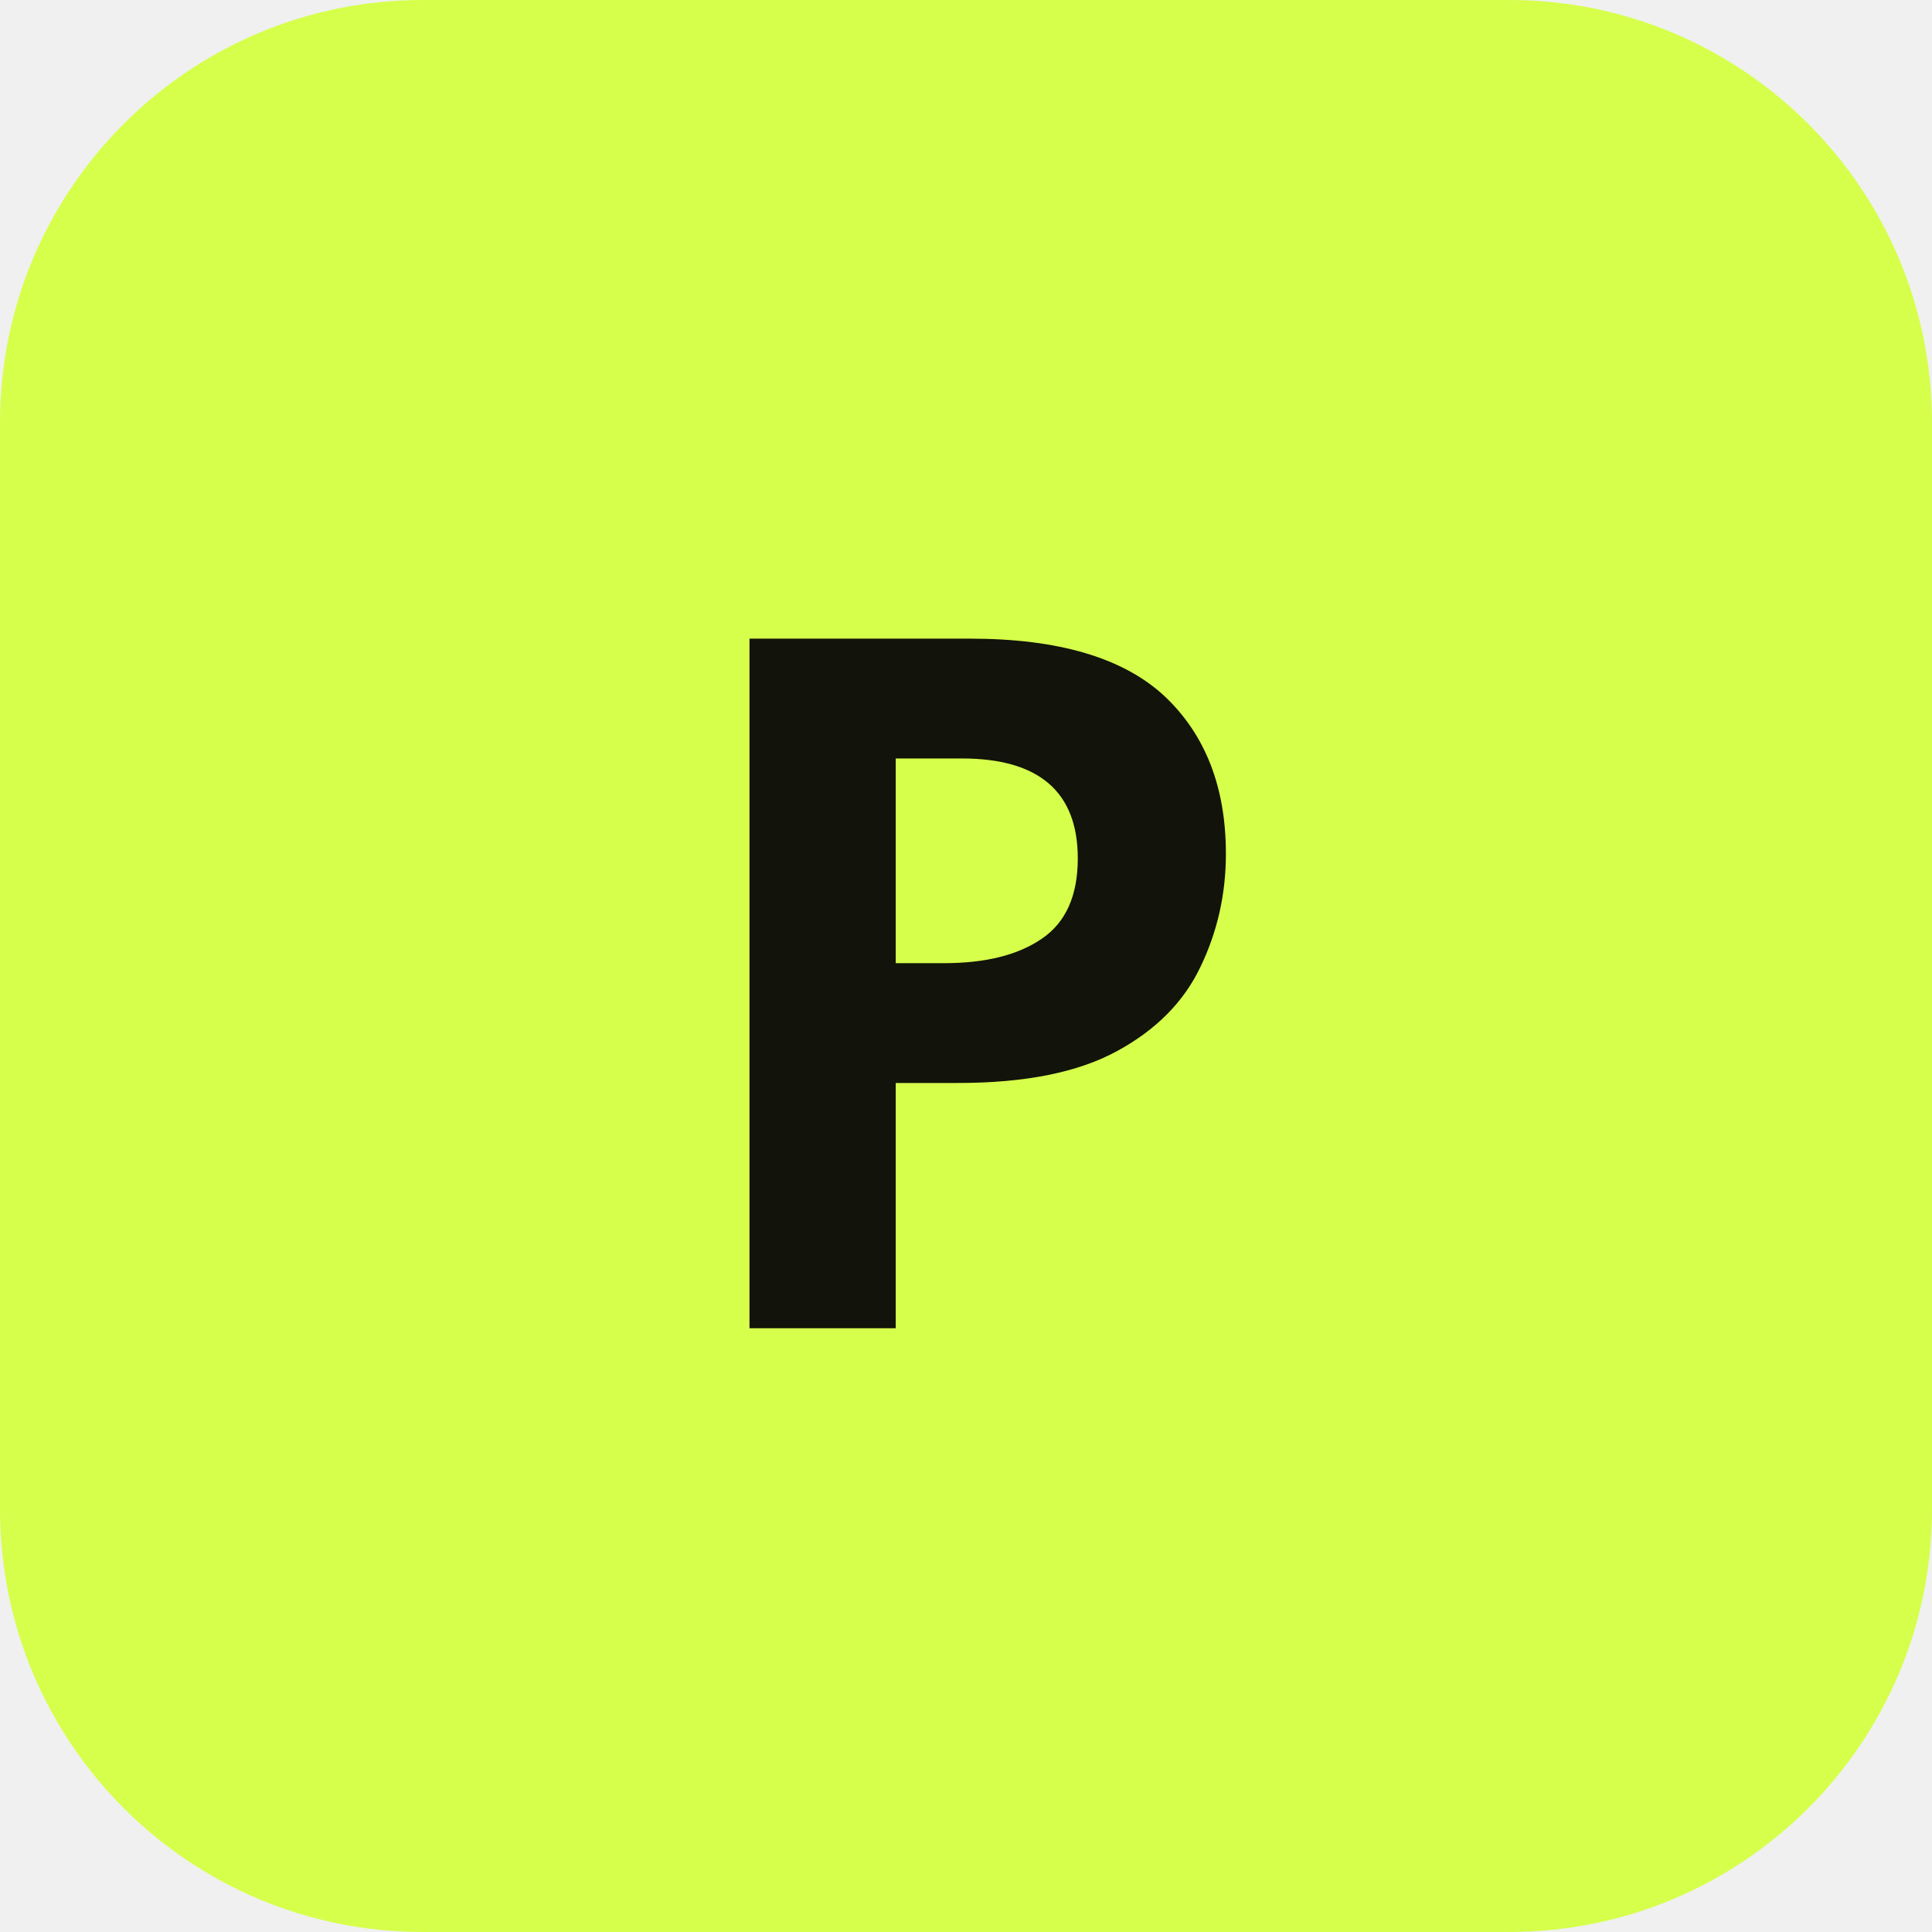
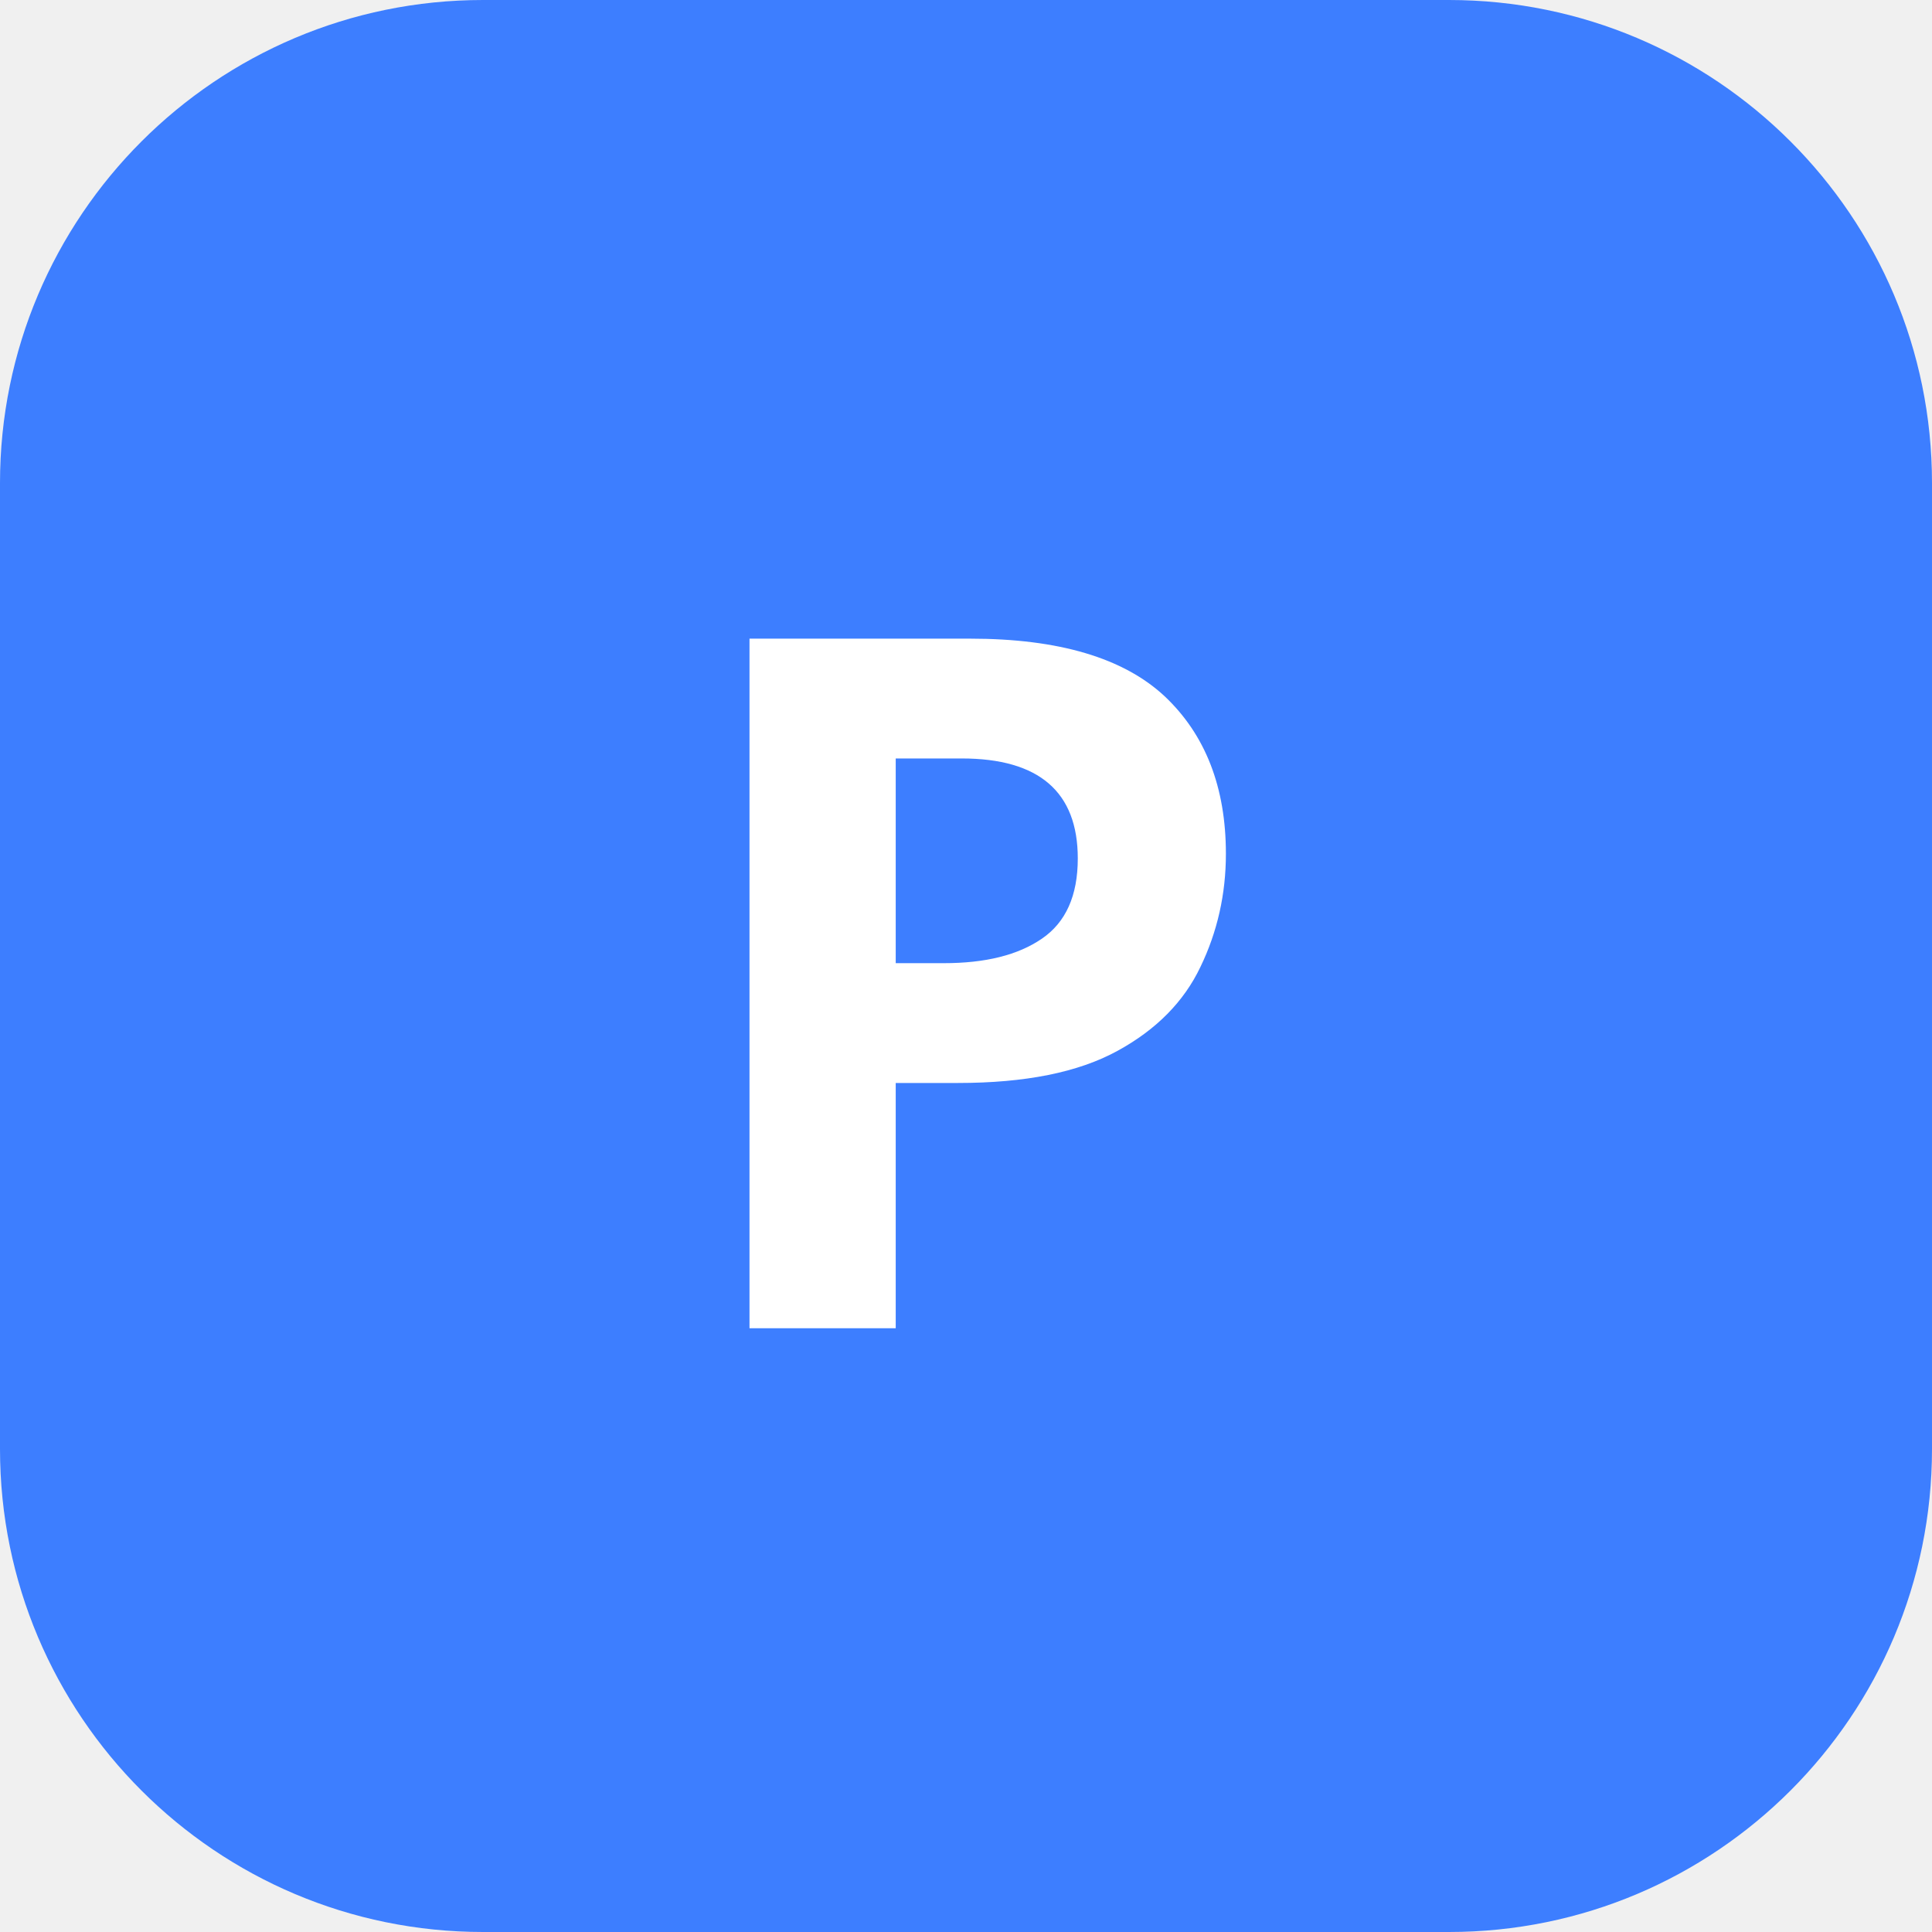
<svg xmlns="http://www.w3.org/2000/svg" viewBox="0 0 32 32">
-   <rect width="32" height="32" rx="7" fill="#d6ff4b" />
-   <text x="16" y="22" text-anchor="middle" font-family="system-ui,sans-serif" font-size="16" font-weight="700" fill="#12130a">P</text>
+   <rect width="32" height="32" rx="8" fill="#3d7eff" />
+   <text x="16" y="22" text-anchor="middle" font-family="system-ui,sans-serif" font-size="16" font-weight="800" fill="#fff">P</text>
</svg>
